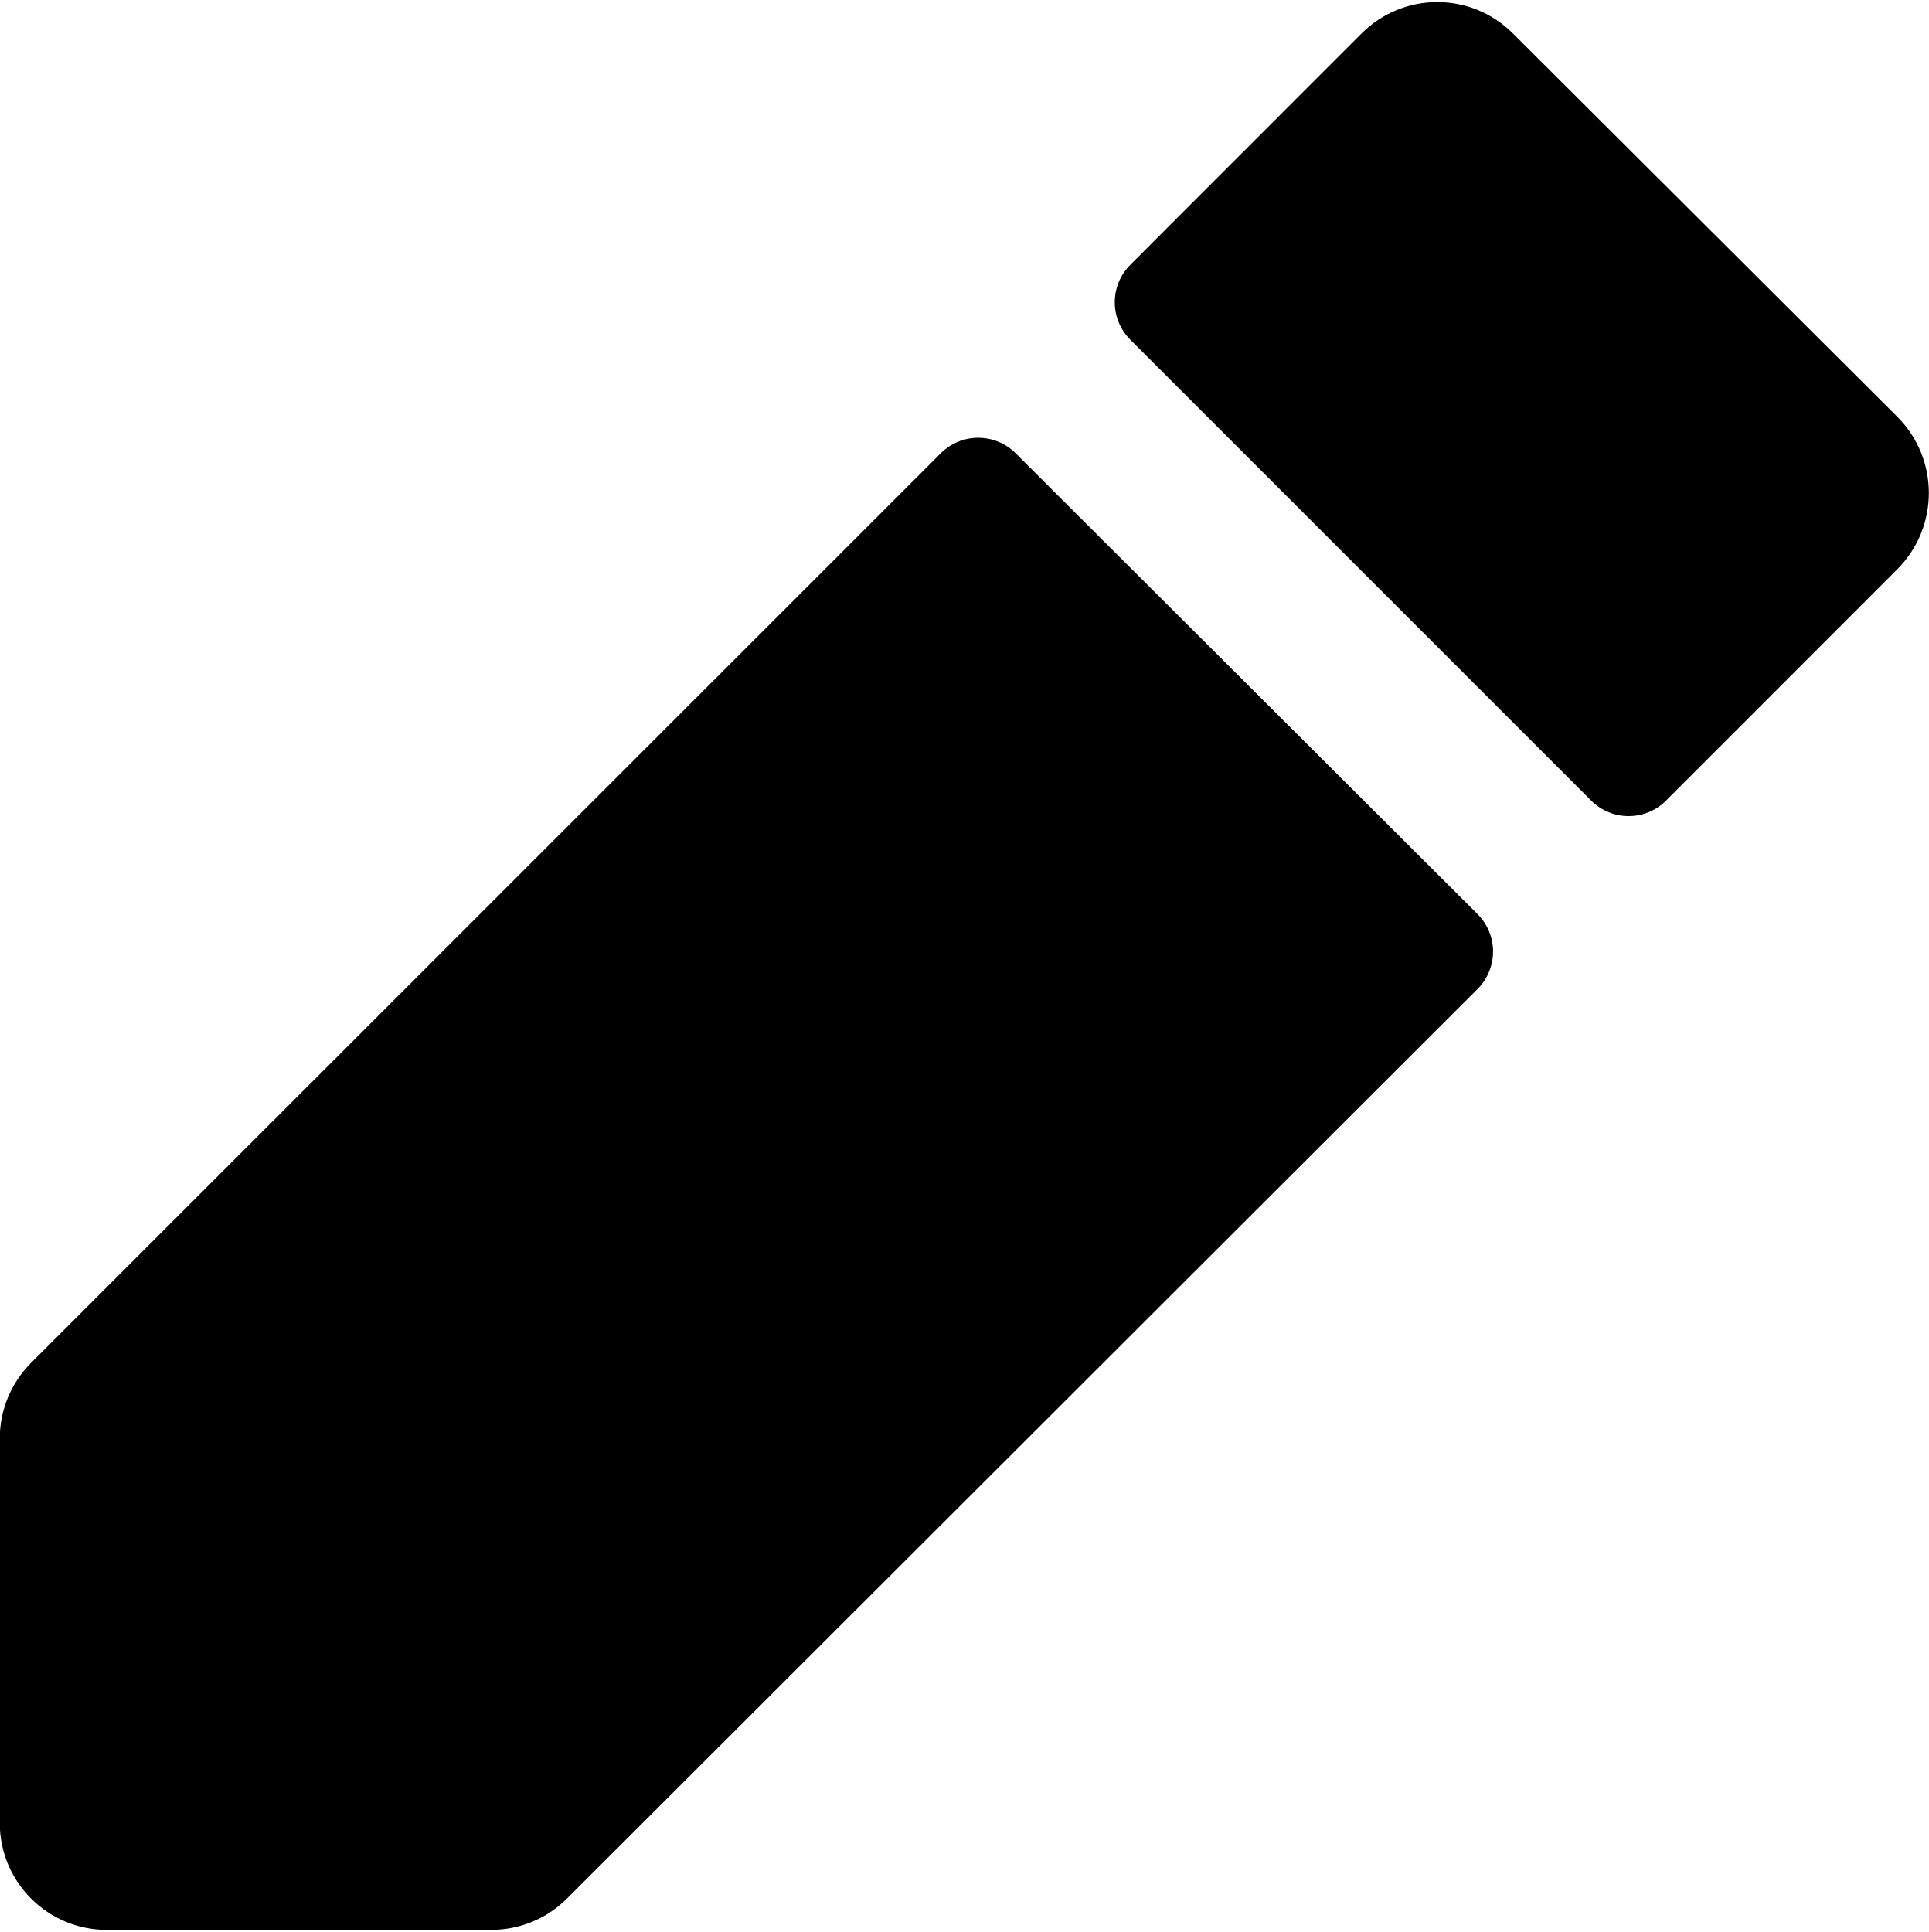
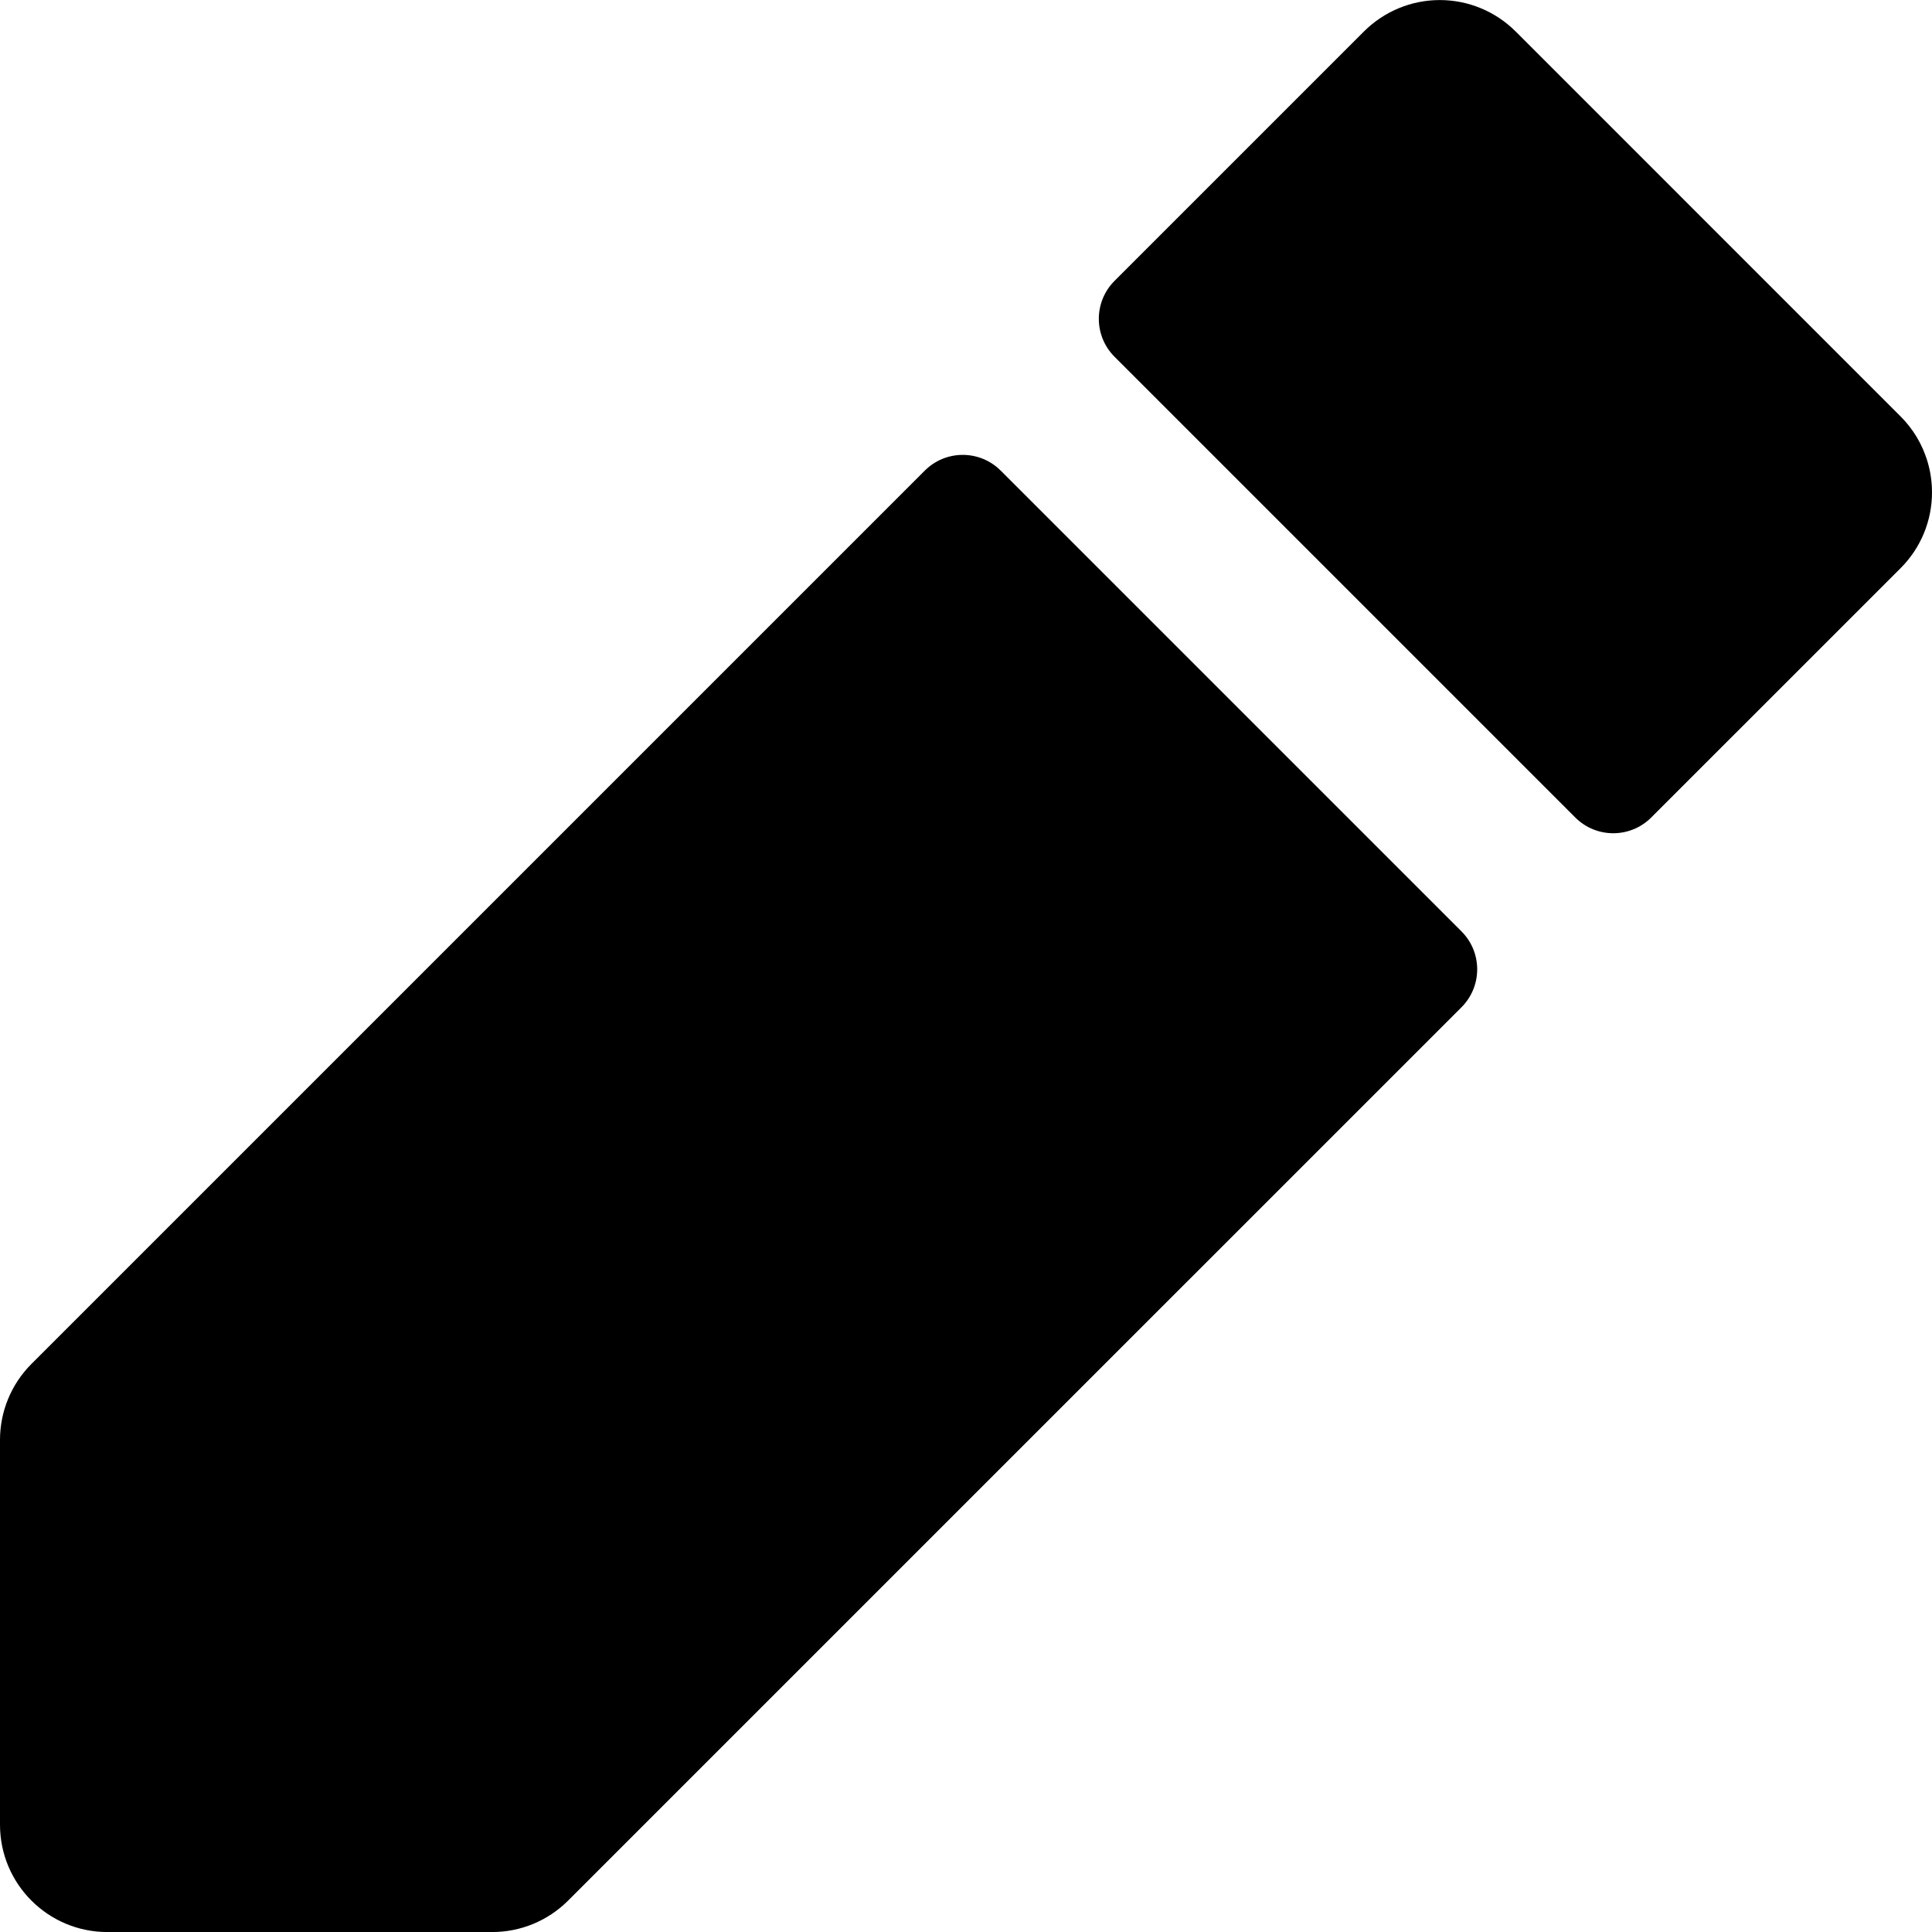
- <svg xmlns="http://www.w3.org/2000/svg" width="18" height="18.031" viewBox="0 0 18 18.031">
-   <path d="M17.708,5.311,15.548,7.472a.494.494,0,0,1-.698,0L10.548,3.17a.494.494,0,0,1,0-.698L12.707.312a.998.998,0,0,1,1.411-.001l3.589,3.579A1.007,1.007,0,0,1,17.708,5.311ZM8.78,4.23.29,12.719a.997.997,0,0,0-.292.705v3.59a.997.997,0,0,0,.997.997H4.586a.997.997,0,0,0,.705-.292l8.498-8.489a.494.494,0,0,0-0-.699L9.478,4.23A.494.494,0,0,0,8.78,4.23Z" />
-   <rect width="18" height="18.031" fill="none" />
+ <svg xmlns="http://www.w3.org/2000/svg" width="450" height="450" viewBox="0 0 450 450">
+   <g>
+     <path d="M215.404,109.612,7.326,317.684A25.012,25.012,0,0,0,0,335.37V425.01a25,25,0,0,0,25,25h89.64a24.983,24.983,0,0,0,17.68-7.32L340.405,234.614a12.5,12.5,0,0,0,0-17.678L233.082,109.613A12.5,12.5,0,0,0,215.404,109.612Z" />
+     <path d="M449.97,113.49a25.055,25.055,0,0,0-1.18-6.51c-.12-.37-.25-.74-.39-1.1-.16-.44-.34-.88-.52-1.31a27.823,27.823,0,0,0-1.49-2.86,25.491,25.491,0,0,0-3.71-4.73h-.01L353.04,7.34h-.01a24.981,24.981,0,0,0-35.35,0l-58.081,58.079a12.5,12.5,0,0,0-0,17.678L366.919,190.417a12.5,12.5,0,0,0,17.677.001l58.084-58.077A24.902,24.902,0,0,0,450,114.67C450,114.28,449.99,113.88,449.97,113.49Z" />
+   </g>
+   <rect y="0.015" width="450" height="450" fill="none" />
</svg>
